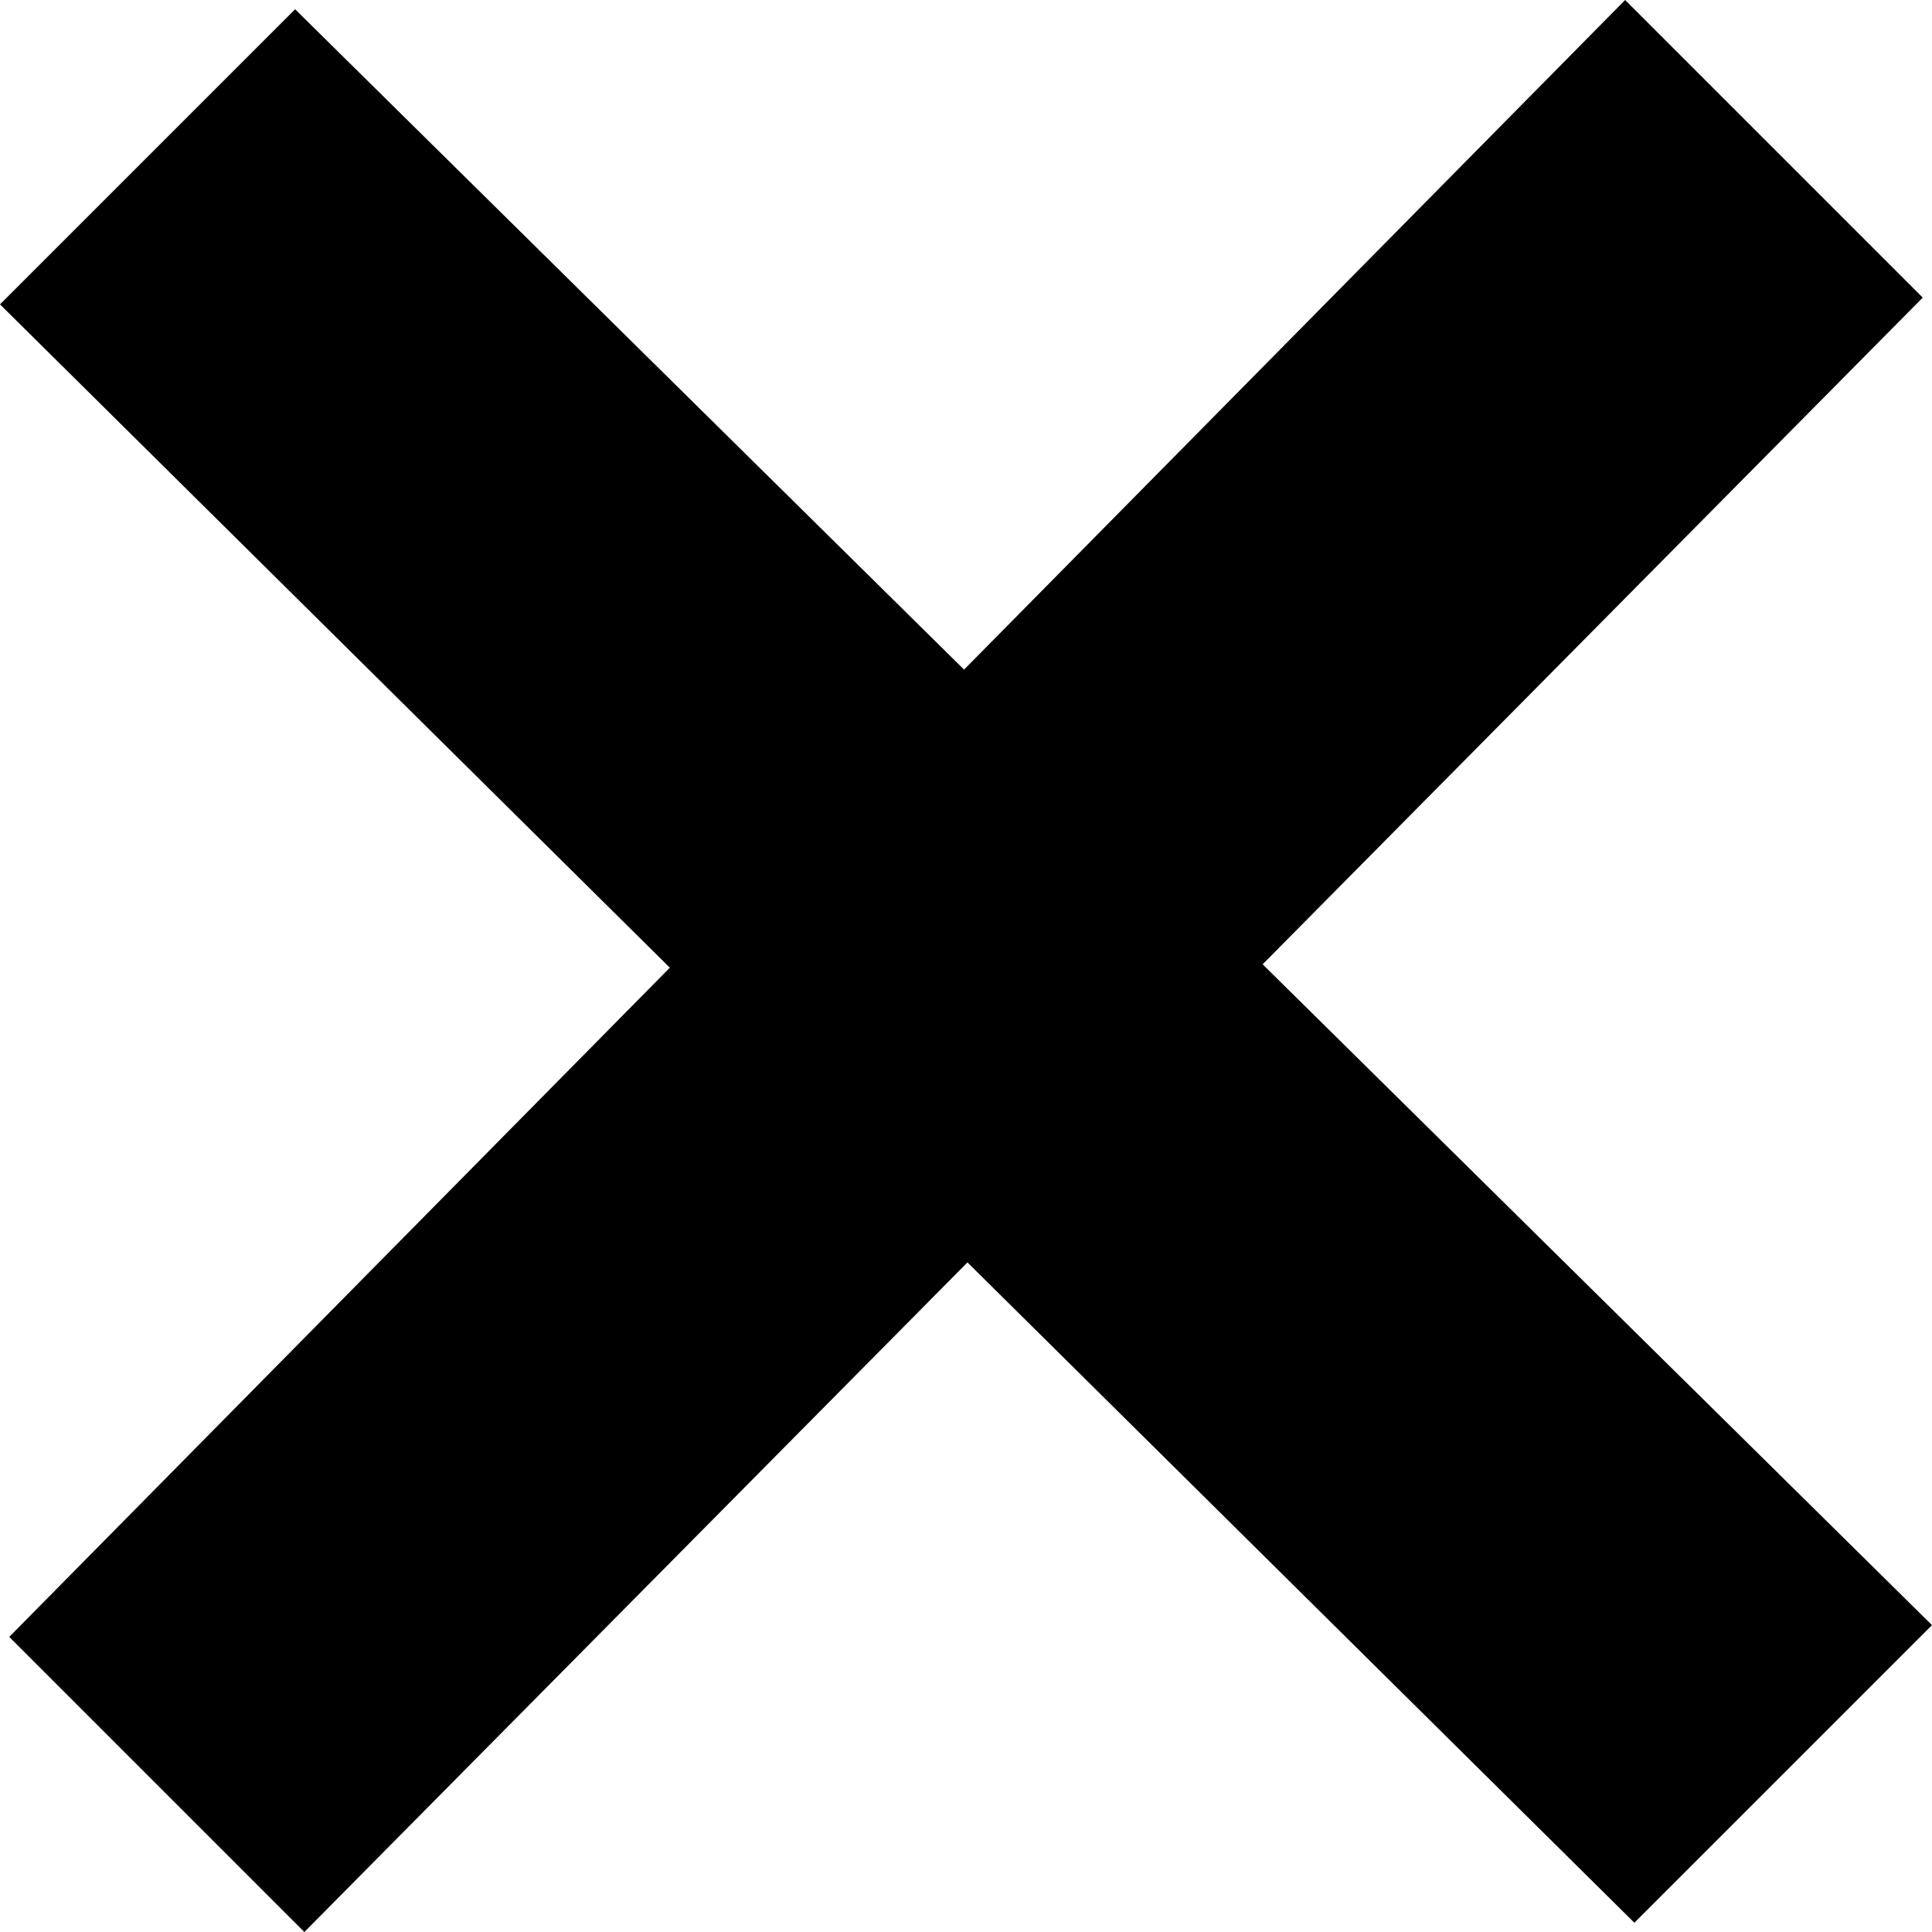
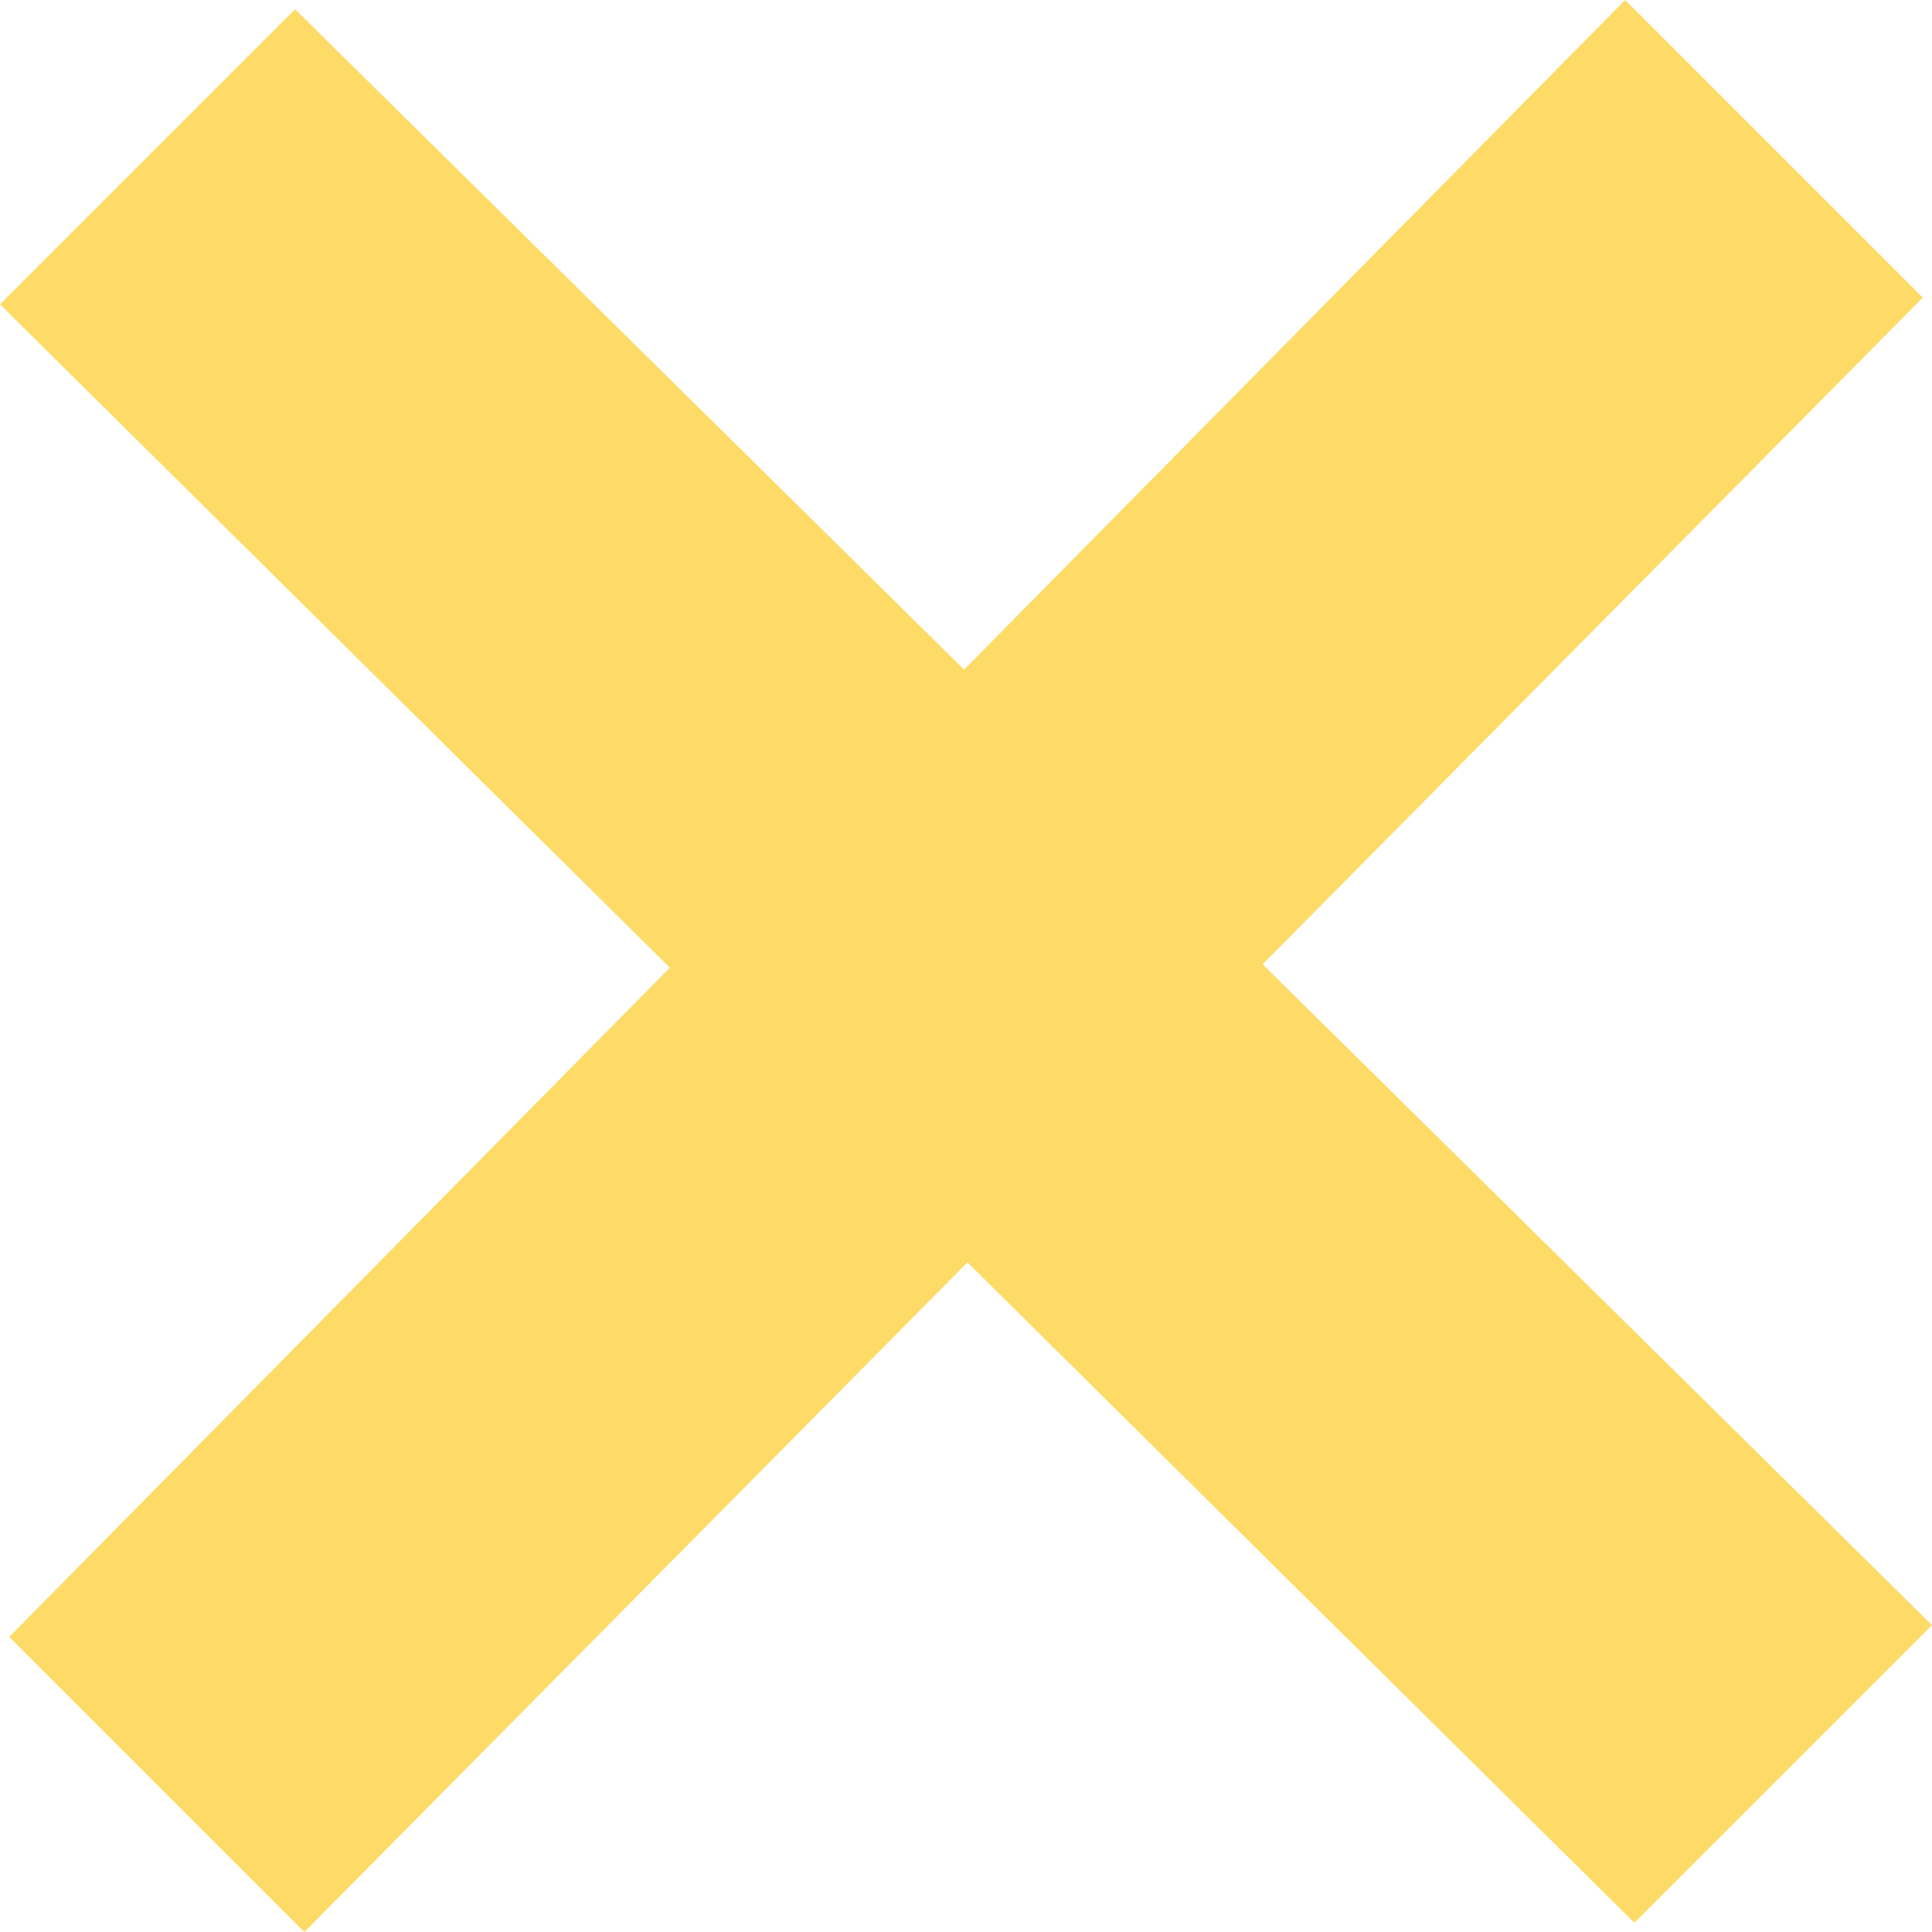
- <svg xmlns="http://www.w3.org/2000/svg" width="24" height="24" viewBox="0 0 24 24">
+ <svg xmlns="http://www.w3.org/2000/svg" fill="#fddb66" width="24" height="24" viewBox="0 0 24 24">
  <path d="M24 20.188l-8.315-8.209 8.2-8.282-3.697-3.697-8.212 8.318-8.31-8.203-3.666 3.666 8.321 8.24-8.206 8.313 3.666 3.666 8.237-8.318 8.285 8.203z" />
</svg>
